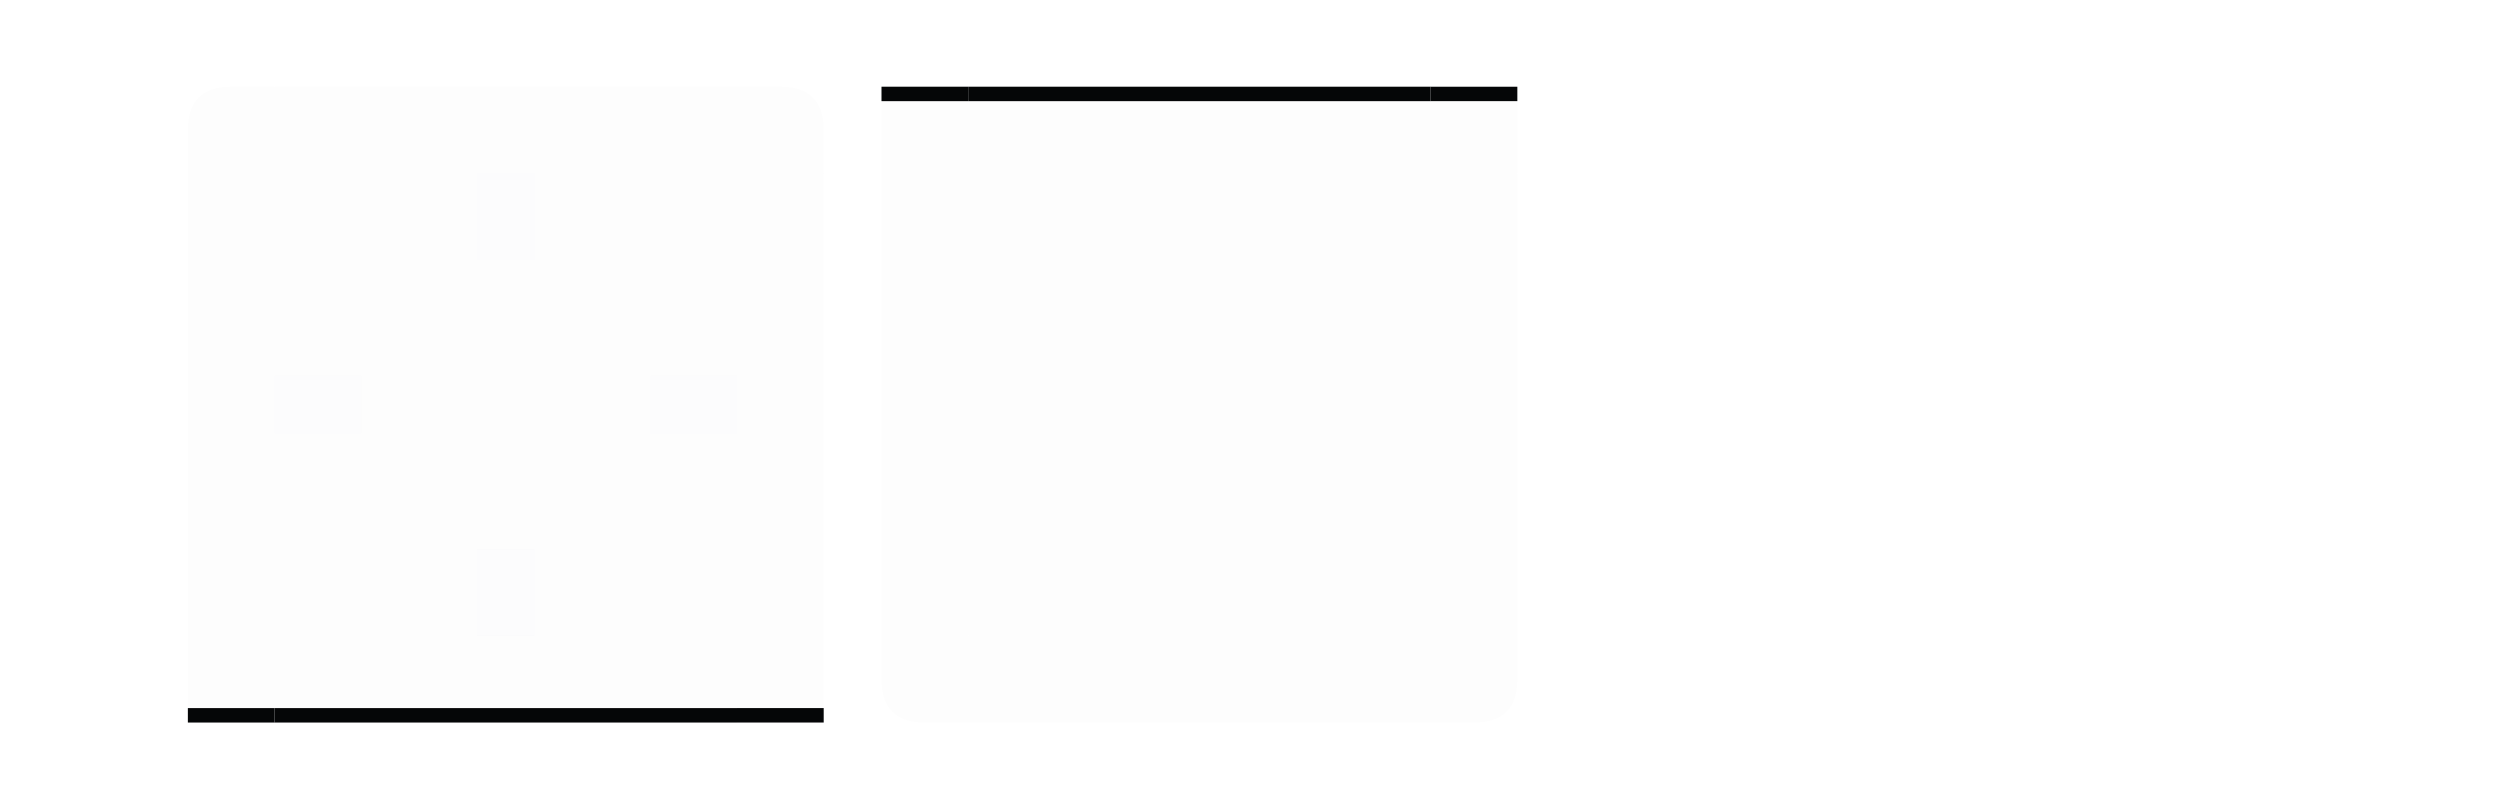
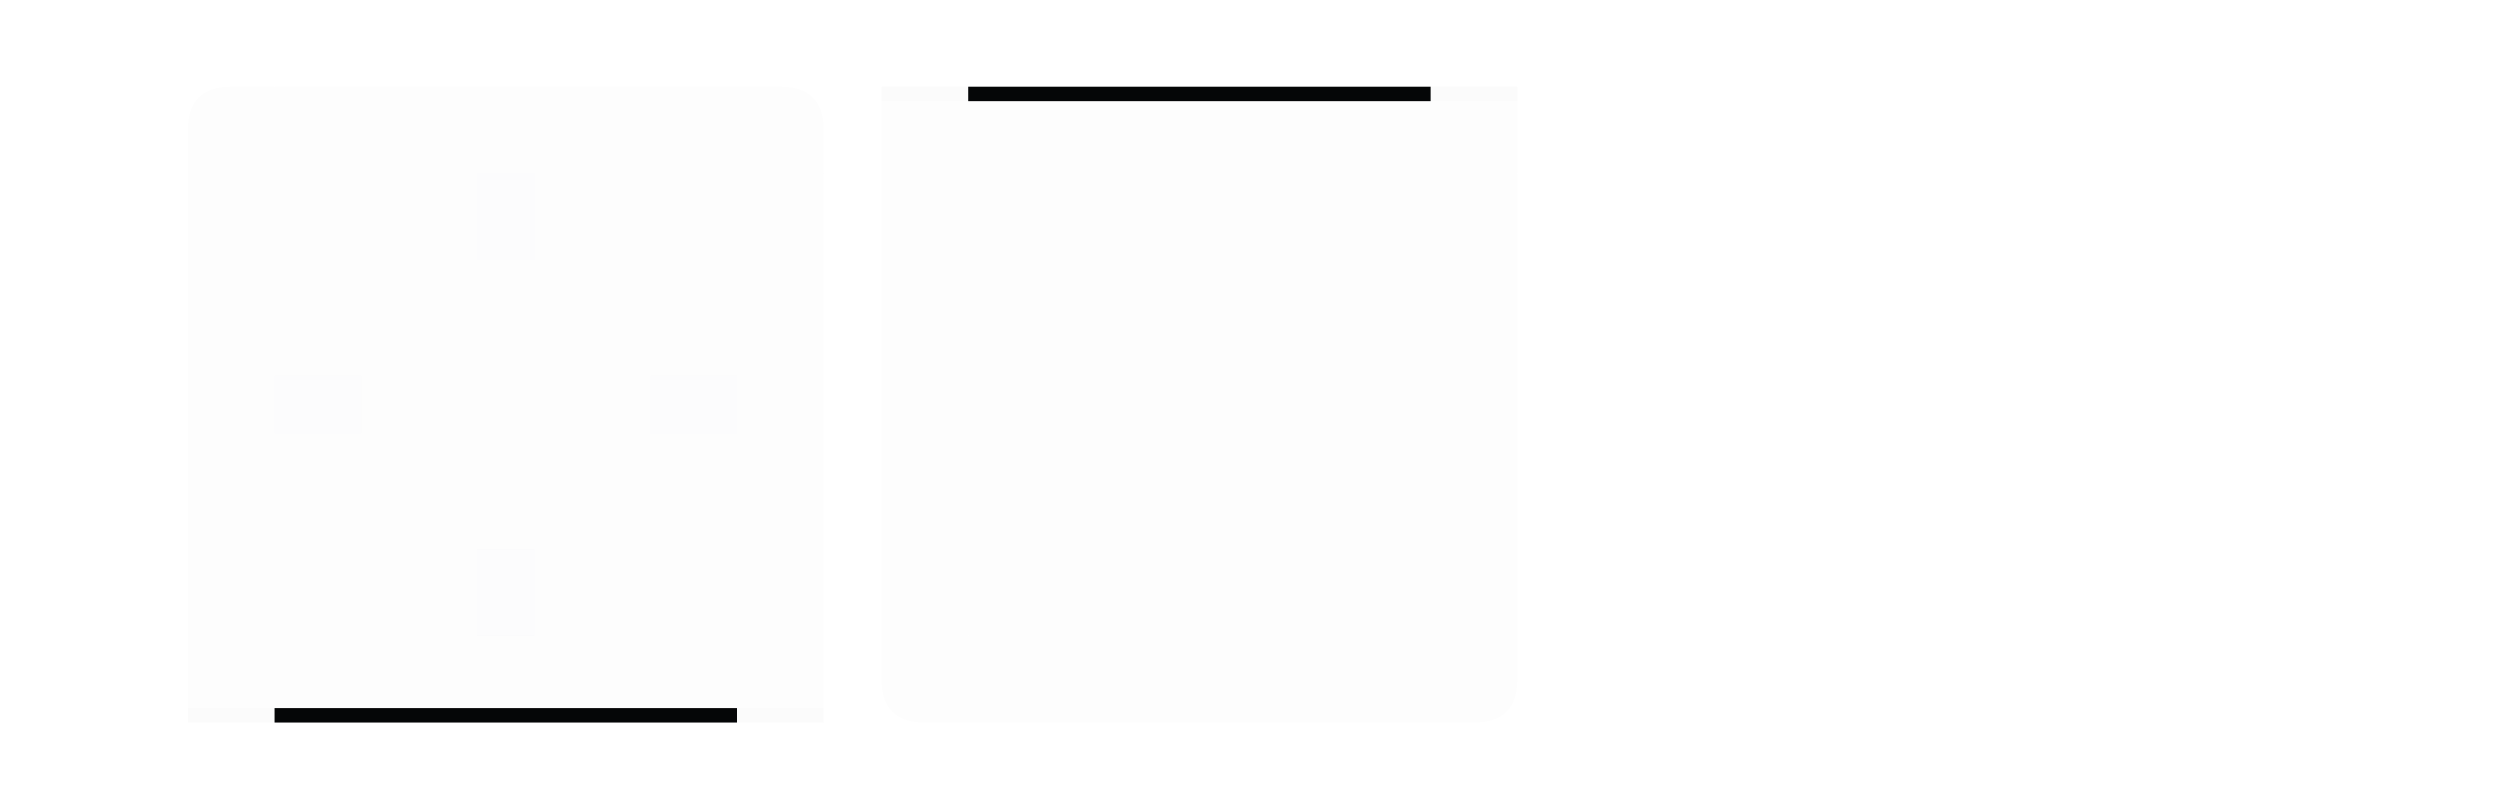
<svg xmlns="http://www.w3.org/2000/svg" id="svg2" viewBox="0 0 173 56" version="1.1">
  <defs id="defs41" />
  <style id="current-color-scheme" type="text/css" />
  <path id="hint-stretch-borders" d="m-7-7h5v5h-5z" opacity=".6" style="fill:#14171f;fill-opacity:1;opacity:0.01" />
  <path id="header-center" class="ColorScheme-Background" d="M 19,12 H 51 V 44 H 19 Z" style="color:#eff0f1;opacity:0.01;fill:#161a23;fill-opacity:1" />
  <path id="header-right" class="ColorScheme-Background" d="m 51,12 h 6 v 32 h -6 z" style="color:#eff0f1;opacity:0.01;fill:#161a23;fill-opacity:1" />
  <path id="header-top" class="ColorScheme-Background" d="M 19,12 V 6 h 32 v 6 z" style="color:#eff0f1;opacity:0.01;fill:#161a23;fill-opacity:1" />
  <g id="header-bottom">
    <path id="rect3152" class="ColorScheme-Background" d="m 51,44 v 6 H 19 v -6 z" style="color:#eff0f1;opacity:0.01;fill:#161a23;fill-opacity:1" />
    <path id="rect3154" class="ColorScheme-Text" d="m 51,49 v 1 H 19 v -1 z" style="color:#232629;opacity:1;fill:#050607;fill-opacity:1" />
  </g>
  <path id="header-left" class="ColorScheme-Background" d="M 19,44 H 13 V 12 h 6 z" style="color:#eff0f1;opacity:0.01;fill:#161a23;fill-opacity:1" />
  <g id="header-bottomright">
    <path id="path3176" class="ColorScheme-Background" d="m 57,44 h -6 v 6 h 6 v -5 z" style="color:#eff0f1;opacity:0.01;fill:#161a23;fill-opacity:1" />
-     <path id="path3178" class="ColorScheme-Text" d="m 57,49 h -6 v 1 h 6 c 0,-1 -2e-5,0 0,-1 z" style="color:#232629;opacity:1;fill:#050607;fill-opacity:1;fill-rule:evenodd" />
+     <path id="path3178" class="ColorScheme-Text" d="m 57,49 h -6 v 1 h 6 c 0,-1 -2e-5,0 0,-1 z" style="color:#232629;opacity:0.01;fill:#050607;fill-opacity:1;fill-rule:evenodd" />
  </g>
  <g id="header-bottomleft">
    <path id="path3182" class="ColorScheme-Background" d="m 19,50 v -6 h -6 v 6 c 6,4e-5 0,0 4,0 h 1 z" style="color:#eff0f1;opacity:0.01;fill:#161a23;fill-opacity:1" />
-     <path id="path3184" class="ColorScheme-Text" d="m 19,50 v -1 h -4 l -2,-2e-5 v 1 L 15,50 h 1 z" style="color:#232629;opacity:1;fill:#050607;fill-opacity:1;fill-rule:evenodd" />
+     <path id="path3184" class="ColorScheme-Text" d="m 19,50 v -1 h -4 l -2,-2e-5 v 1 L 15,50 h 1 z" style="color:#232629;opacity:0.01;fill:#050607;fill-opacity:1;fill-rule:evenodd" />
  </g>
  <path id="header-topleft" class="ColorScheme-Background" d="m 16,6 c -2,0 -3,1 -3,3 v 3 h 6 V 6 h -1 1 z" style="color:#eff0f1;opacity:0.01;fill:#161a23;fill-opacity:1" />
  <path id="header-topright" class="ColorScheme-Background" d="m 51,6 v 6 h 6 V 9 C 57,7 56,6 54,6 h -2 z" style="color:#eff0f1;opacity:0.01;fill:#161a23;fill-opacity:1" />
  <path id="footer-center" class="ColorScheme-Background" d="M 67,44 H 99 V 12 H 67 Z" style="color:#eff0f1;opacity:0.01;fill:#161a23;fill-opacity:1" />
  <path id="footer-right" class="ColorScheme-Background" d="m 99,44 h 6 V 12 h -6 z" style="color:#eff0f1;opacity:0.01;fill:#161a23;fill-opacity:1" />
  <path id="footer-bottom" class="ColorScheme-Background" d="m 67,44 v 6 h 32 v -6 z" style="color:#eff0f1;opacity:0.01;fill:#161a23;fill-opacity:1" />
  <g id="footer-top">
    <path id="rect3152-0" class="ColorScheme-Background" d="M 99,12 V 6 H 67 v 6 z" style="color:#eff0f1;opacity:0.01;fill:#161a23;fill-opacity:1" />
    <path id="rect3154-9" class="ColorScheme-Text" d="m 99,7 v -1 H 67 v 1 z" style="color:#232629;opacity:1;fill:#050607;fill-opacity:1" />
  </g>
  <path id="footer-left" class="ColorScheme-Background" d="m 67,12 h -6 v 32 h 6 z" style="color:#eff0f1;opacity:0.01;fill:#161a23;fill-opacity:1" />
  <g id="footer-topright">
    <path id="path3176-6" class="ColorScheme-Background" d="M 105,12 H 99 V 6 h 6 v 5 z" style="color:#eff0f1;opacity:0.01;fill:#161a23;fill-opacity:1" />
-     <path id="path3178-2" class="ColorScheme-Text" d="M 105,7 H 99 V 6 h 6 c 0,1 -2e-5,0 0,1 z" style="color:#232629;opacity:1;fill:#050607;fill-opacity:1;fill-rule:evenodd" />
+     <path id="path3178-2" class="ColorScheme-Text" d="M 105,7 H 99 V 6 h 6 c 0,1 -2e-5,0 0,1 z" style="color:#232629;opacity:0.01;fill:#050607;fill-opacity:1;fill-rule:evenodd" />
  </g>
  <g id="footer-topleft">
    <path id="path3182-1" class="ColorScheme-Background" d="m 67,6 v 6 H 61 V 6 c 6,-4e-5 0,0 4,0 h 1 z" style="color:#eff0f1;opacity:0.01;fill:#161a23;fill-opacity:1;stroke-width:1" />
-     <path id="path3184-8" class="ColorScheme-Text" d="m 67,6 v 1 h -4 l -2,2e-5 v -1 l 2,-2e-5 h 1 z" style="color:#232629;opacity:1;fill:#050607;fill-opacity:1;fill-rule:evenodd" />
+     <path id="path3184-8" class="ColorScheme-Text" d="m 67,6 v 1 h -4 l -2,2e-5 v -1 l 2,-2e-5 h 1 z" style="color:#232629;opacity:0.01;fill:#050607;fill-opacity:1;fill-rule:evenodd" />
  </g>
  <path id="footer-bottomleft" class="ColorScheme-Background" d="m 64,50 c -2,0 -3,-1 -3,-3 v -3 h 6 v 6 h -1 1 z" style="color:#eff0f1;opacity:0.01;fill:#161a23;fill-opacity:1" />
  <path id="footer-bottomright" class="ColorScheme-Background" d="m 99,50 v -6 h 6 v 3 c 0,2 -1,3 -3,3 h -2 z" style="color:#eff0f1;opacity:0.01;fill:#161a23;fill-opacity:1" />
  <path id="hint-top-margin" d="m 33,12 h 4 v 6 h -4 z" style="fill:#4040c2;fill-opacity:1;stroke-width:1;opacity:0.01" />
  <path id="hint-bottom-margin" d="m 33,38 h 4 v 6 h -4 z" style="fill:#4040c2;fill-opacity:1;opacity:0.01" />
  <path id="hint-right-margin" d="m 51,26 v 4 h -6 v -4 z" style="fill:#4040c2;fill-opacity:1;opacity:0.01" />
  <path id="hint-left-margin" d="m 25,26 v 4 h -6 v -4 z" style="fill:#4040c2;fill-opacity:1;stroke-width:1;opacity:0.01" />
</svg>
